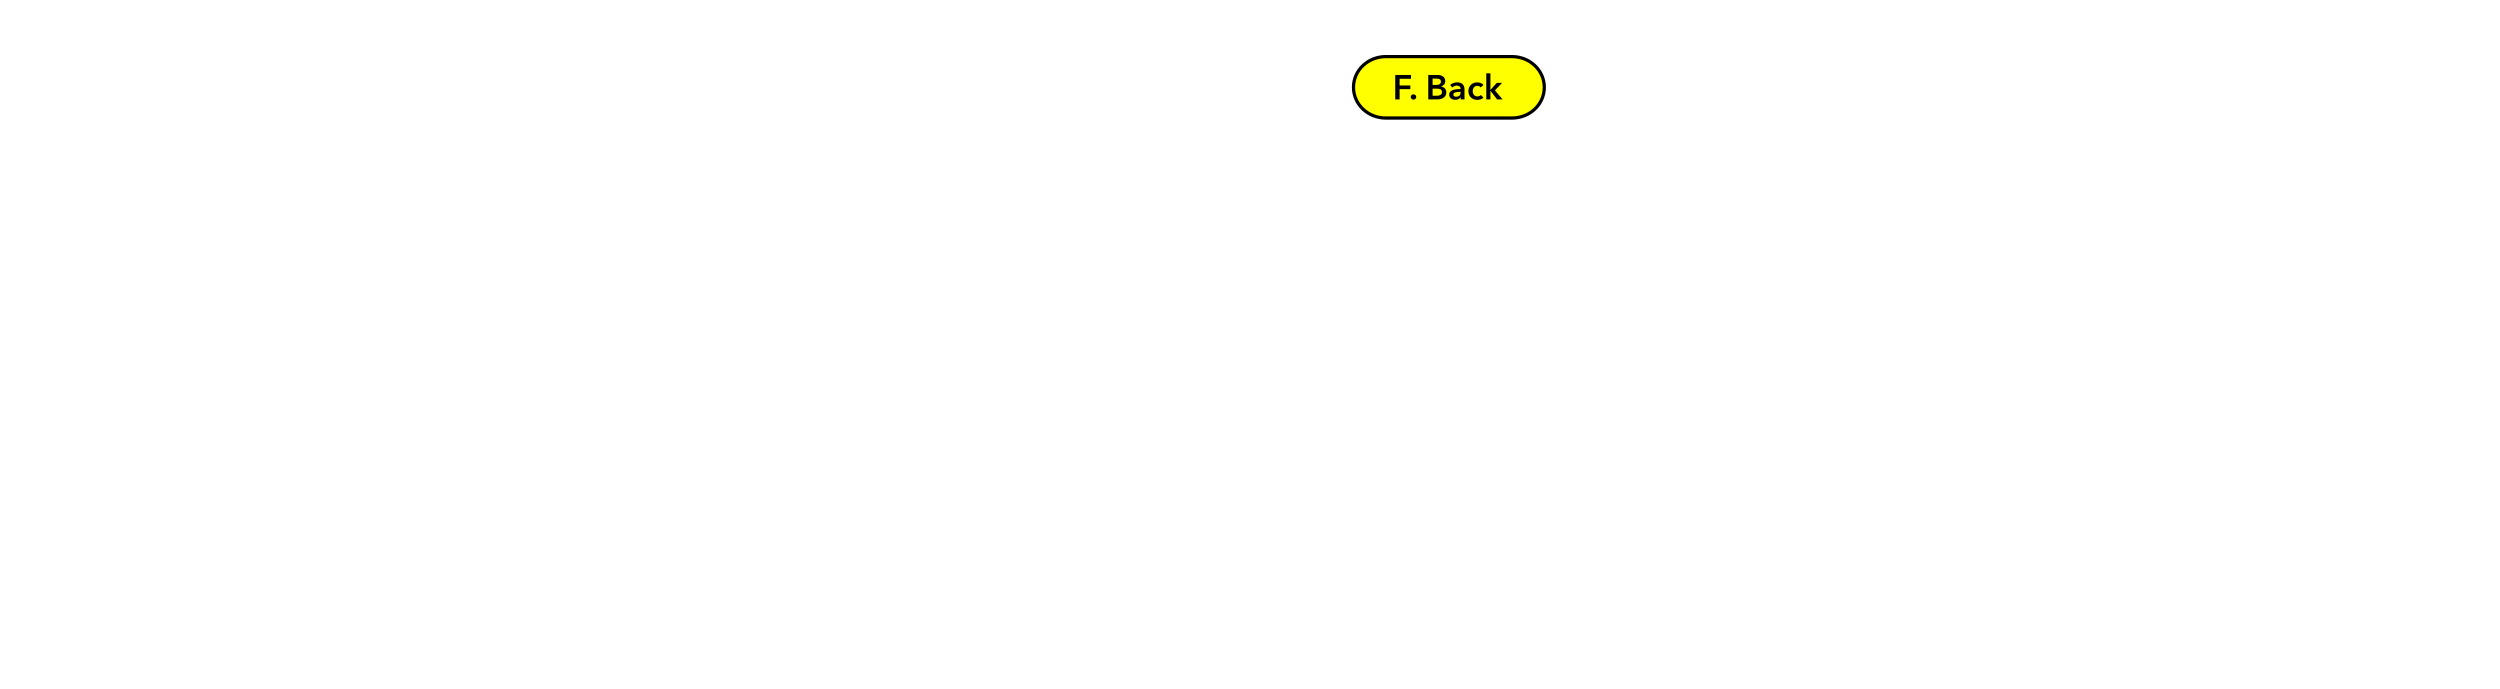
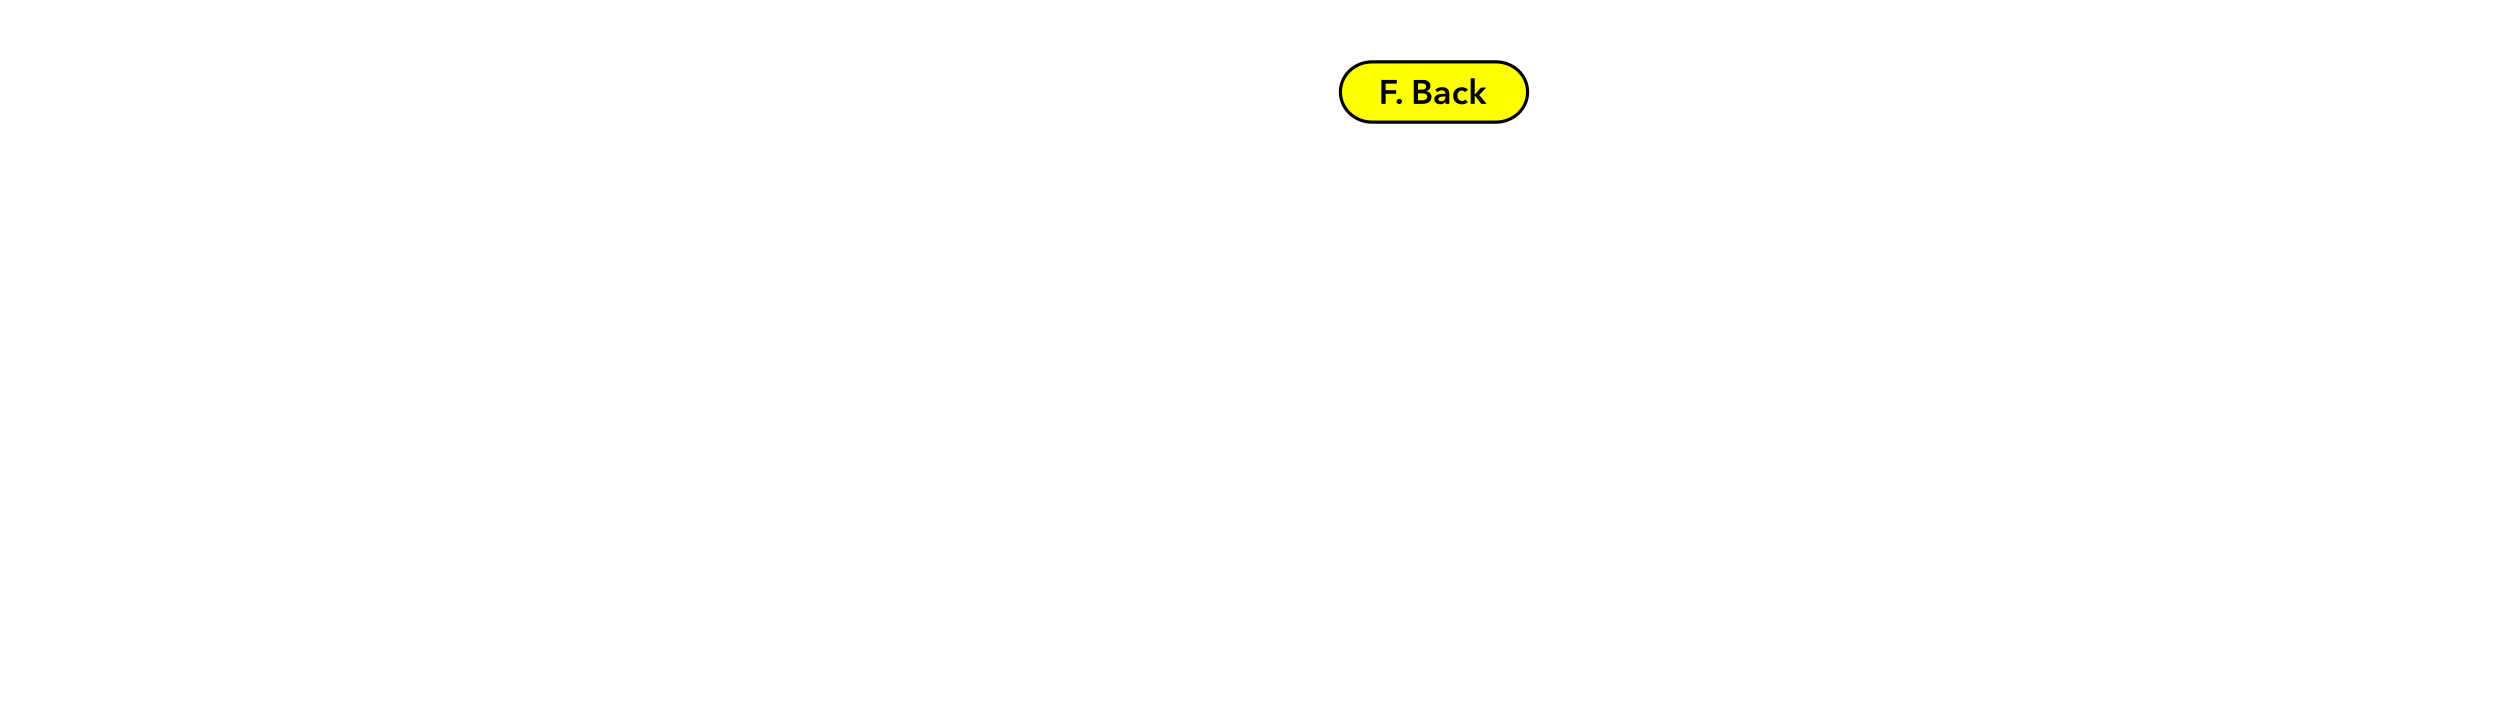
- <svg xmlns="http://www.w3.org/2000/svg" width="773" height="213" id="svg2" version="1.1" style="enable-background:new">
+ <svg xmlns="http://www.w3.org/2000/svg" style="enable-background:new" version="1.1" id="svg2" height="224" width="788">
  <defs id="defs4" />
-   <g id="layer6" style="display:inline">
-     <g id="export-button-design-feedback-on" transform="translate(-382,129)">
+   <g style="display:inline" id="layer6">
+     <g transform="translate(-378,131)" id="export-button-design-feedback-on">
      <path d="m 810.5,-111.5 h 39 c 5.54,0 10,4.237 10,9.5 0,5.263 -4.46,9.5 -10,9.5 h -39 c -5.54,0 -10,-4.237 -10,-9.5 0,-5.263 4.46,-9.5 10,-9.5 z" style="color:#000000;clip-rule:nonzero;display:inline;overflow:visible;visibility:visible;isolation:auto;mix-blend-mode:normal;color-interpolation:sRGB;color-interpolation-filters:linearRGB;solid-color:#000000;solid-opacity:1;fill:#ffff00;fill-opacity:1;fill-rule:nonzero;stroke:#000000;stroke-width:1;stroke-linecap:round;stroke-linejoin:round;stroke-miterlimit:4;stroke-dasharray:none;stroke-dashoffset:0;stroke-opacity:1;marker:none;color-rendering:auto;image-rendering:auto;shape-rendering:auto;text-rendering:auto;enable-background:accumulate" id="rect1965" />
      <g style="font-style:normal;font-variant:normal;font-weight:600;font-stretch:normal;font-size:10.667px;line-height:0%;font-family:sans-serif;-inkscape-font-specification:'Avenir Next LT Pro Semi-Bold';text-align:center;letter-spacing:0px;word-spacing:0px;text-anchor:middle;display:inline;fill:#000000;fill-opacity:1;stroke:none;enable-background:new" id="text1969" aria-label="F. Back">
-         <path id="path42734" style="font-style:normal;font-variant:normal;font-weight:600;font-stretch:normal;font-size:10.667px;line-height:1.25;font-family:'Avenir Next LT Pro';-inkscape-font-specification:'Avenir Next LT Pro Semi-Bold';fill:#000000" d="m 813.41,-98.261 h 1.344 V -101.44 h 3.328 v -1.131 h -3.328 v -2.069 h 3.531 v -1.173 h -4.875 z" />
-         <path id="path42736" style="font-style:normal;font-variant:normal;font-weight:600;font-stretch:normal;font-size:10.667px;line-height:1.25;font-family:'Avenir Next LT Pro';-inkscape-font-specification:'Avenir Next LT Pro Semi-Bold';fill:#000000" d="m 818.195,-99.008 c 0,0.459 0.405,0.811 0.853,0.811 0.469,0 0.853,-0.373 0.853,-0.832 0,-0.459 -0.395,-0.811 -0.853,-0.811 -0.469,0 -0.853,0.373 -0.853,0.832 z" />
-         <path id="path42738" style="font-style:normal;font-variant:normal;font-weight:600;font-stretch:normal;font-size:10.667px;line-height:1.25;font-family:'Avenir Next LT Pro';-inkscape-font-specification:'Avenir Next LT Pro Semi-Bold';fill:#000000" d="m 823.619,-98.261 h 2.72 c 1.429,0 2.859,-0.555 2.859,-2.197 0,-1.013 -0.683,-1.653 -1.632,-1.781 v -0.021 c 0.779,-0.235 1.312,-0.8 1.312,-1.653 0,-1.376 -1.173,-1.899 -2.315,-1.899 h -2.944 z m 1.344,-6.443 h 1.077 c 1.013,0 1.493,0.267 1.493,0.939 0,0.651 -0.48,1.024 -1.376,1.024 h -1.195 z m 0,3.115 h 1.259 c 1.088,0 1.632,0.277 1.632,1.067 0,0.992 -0.992,1.131 -1.685,1.131 h -1.205 z" />
-         <path id="path42740" style="font-style:normal;font-variant:normal;font-weight:600;font-stretch:normal;font-size:10.667px;line-height:1.25;font-family:'Avenir Next LT Pro';-inkscape-font-specification:'Avenir Next LT Pro Semi-Bold';fill:#000000" d="m 833.629,-98.261 h 1.195 V -101.376 c 0,-1.024 -0.448,-2.155 -2.283,-2.155 -0.779,0 -1.589,0.277 -2.165,0.811 l 0.661,0.779 c 0.331,-0.331 0.853,-0.587 1.397,-0.587 0.64,0 1.173,0.309 1.173,0.939 v 0.128 c -1.6,0 -3.52,0.213 -3.52,1.739 0,1.195 1.099,1.589 1.92,1.589 0.725,0 1.333,-0.331 1.589,-0.779 h 0.032 z m -0.021,-2.155 c 0,0.811 -0.469,1.312 -1.344,1.312 -0.437,0 -0.896,-0.149 -0.896,-0.64 0,-0.757 1.141,-0.853 1.952,-0.853 h 0.288 z" />
-         <path id="path42742" style="font-style:normal;font-variant:normal;font-weight:600;font-stretch:normal;font-size:10.667px;line-height:1.25;font-family:'Avenir Next LT Pro';-inkscape-font-specification:'Avenir Next LT Pro Semi-Bold';fill:#000000" d="m 840.699,-102.731 c -0.405,-0.501 -1.184,-0.8 -1.931,-0.8 -1.504,0 -2.741,1.045 -2.741,2.709 0,1.707 1.259,2.709 2.773,2.709 0.757,0 1.461,-0.256 1.888,-0.715 l -0.8,-0.811 c -0.245,0.299 -0.683,0.459 -1.077,0.459 -0.971,0 -1.451,-0.843 -1.451,-1.643 0,-0.8 0.469,-1.643 1.408,-1.643 0.416,0 0.853,0.213 1.056,0.501 z" />
-         <path id="path42744" style="font-style:normal;font-variant:normal;font-weight:600;font-stretch:normal;font-size:10.667px;line-height:1.25;font-family:'Avenir Next LT Pro';-inkscape-font-specification:'Avenir Next LT Pro Semi-Bold';fill:#000000" d="m 841.555,-98.261 h 1.28 v -2.624 h 0.032 l 2.027,2.624 h 1.696 l -2.357,-2.805 2.219,-2.315 h -1.643 l -1.941,2.155 h -0.032 v -5.099 h -1.28 z" />
+         <path id="path41052" style="font-style:normal;font-variant:normal;font-weight:600;font-stretch:normal;font-size:10.667px;line-height:1.25;font-family:'Avenir Next LT Pro';-inkscape-font-specification:'Avenir Next LT Pro Semi-Bold';fill:#000000" d="m 813.41,-98.261 h 1.344 V -101.44 h 3.328 v -1.131 h -3.328 v -2.069 h 3.531 v -1.173 h -4.875 z" />
+         <path id="path41054" style="font-style:normal;font-variant:normal;font-weight:600;font-stretch:normal;font-size:10.667px;line-height:1.25;font-family:'Avenir Next LT Pro';-inkscape-font-specification:'Avenir Next LT Pro Semi-Bold';fill:#000000" d="m 818.195,-99.008 c 0,0.459 0.405,0.811 0.853,0.811 0.469,0 0.853,-0.373 0.853,-0.832 0,-0.459 -0.395,-0.811 -0.853,-0.811 -0.469,0 -0.853,0.373 -0.853,0.832 z" />
+         <path id="path41056" style="font-style:normal;font-variant:normal;font-weight:600;font-stretch:normal;font-size:10.667px;line-height:1.25;font-family:'Avenir Next LT Pro';-inkscape-font-specification:'Avenir Next LT Pro Semi-Bold';fill:#000000" d="m 823.619,-98.261 h 2.72 c 1.429,0 2.859,-0.555 2.859,-2.197 0,-1.013 -0.683,-1.653 -1.632,-1.781 v -0.021 c 0.779,-0.235 1.312,-0.8 1.312,-1.653 0,-1.376 -1.173,-1.899 -2.315,-1.899 h -2.944 z m 1.344,-6.443 h 1.077 c 1.013,0 1.493,0.267 1.493,0.939 0,0.651 -0.48,1.024 -1.376,1.024 h -1.195 z m 0,3.115 h 1.259 c 1.088,0 1.632,0.277 1.632,1.067 0,0.992 -0.992,1.131 -1.685,1.131 h -1.205 z" />
+         <path id="path41058" style="font-style:normal;font-variant:normal;font-weight:600;font-stretch:normal;font-size:10.667px;line-height:1.25;font-family:'Avenir Next LT Pro';-inkscape-font-specification:'Avenir Next LT Pro Semi-Bold';fill:#000000" d="m 833.629,-98.261 h 1.195 V -101.376 c 0,-1.024 -0.448,-2.155 -2.283,-2.155 -0.779,0 -1.589,0.277 -2.165,0.811 l 0.661,0.779 c 0.331,-0.331 0.853,-0.587 1.397,-0.587 0.64,0 1.173,0.309 1.173,0.939 v 0.128 c -1.6,0 -3.52,0.213 -3.52,1.739 0,1.195 1.099,1.589 1.92,1.589 0.725,0 1.333,-0.331 1.589,-0.779 h 0.032 z m -0.021,-2.155 c 0,0.811 -0.469,1.312 -1.344,1.312 -0.437,0 -0.896,-0.149 -0.896,-0.64 0,-0.757 1.141,-0.853 1.952,-0.853 h 0.288 z" />
+         <path id="path41060" style="font-style:normal;font-variant:normal;font-weight:600;font-stretch:normal;font-size:10.667px;line-height:1.25;font-family:'Avenir Next LT Pro';-inkscape-font-specification:'Avenir Next LT Pro Semi-Bold';fill:#000000" d="m 840.699,-102.731 c -0.405,-0.501 -1.184,-0.8 -1.931,-0.8 -1.504,0 -2.741,1.045 -2.741,2.709 0,1.707 1.259,2.709 2.773,2.709 0.757,0 1.461,-0.256 1.888,-0.715 l -0.8,-0.811 c -0.245,0.299 -0.683,0.459 -1.077,0.459 -0.971,0 -1.451,-0.843 -1.451,-1.643 0,-0.8 0.469,-1.643 1.408,-1.643 0.416,0 0.853,0.213 1.056,0.501 z" />
+         <path id="path41062" style="font-style:normal;font-variant:normal;font-weight:600;font-stretch:normal;font-size:10.667px;line-height:1.25;font-family:'Avenir Next LT Pro';-inkscape-font-specification:'Avenir Next LT Pro Semi-Bold';fill:#000000" d="m 841.555,-98.261 h 1.28 v -2.624 h 0.032 l 2.027,2.624 h 1.696 l -2.357,-2.805 2.219,-2.315 h -1.643 l -1.941,2.155 h -0.032 v -5.099 h -1.28 z" />
      </g>
    </g>
  </g>
</svg>
